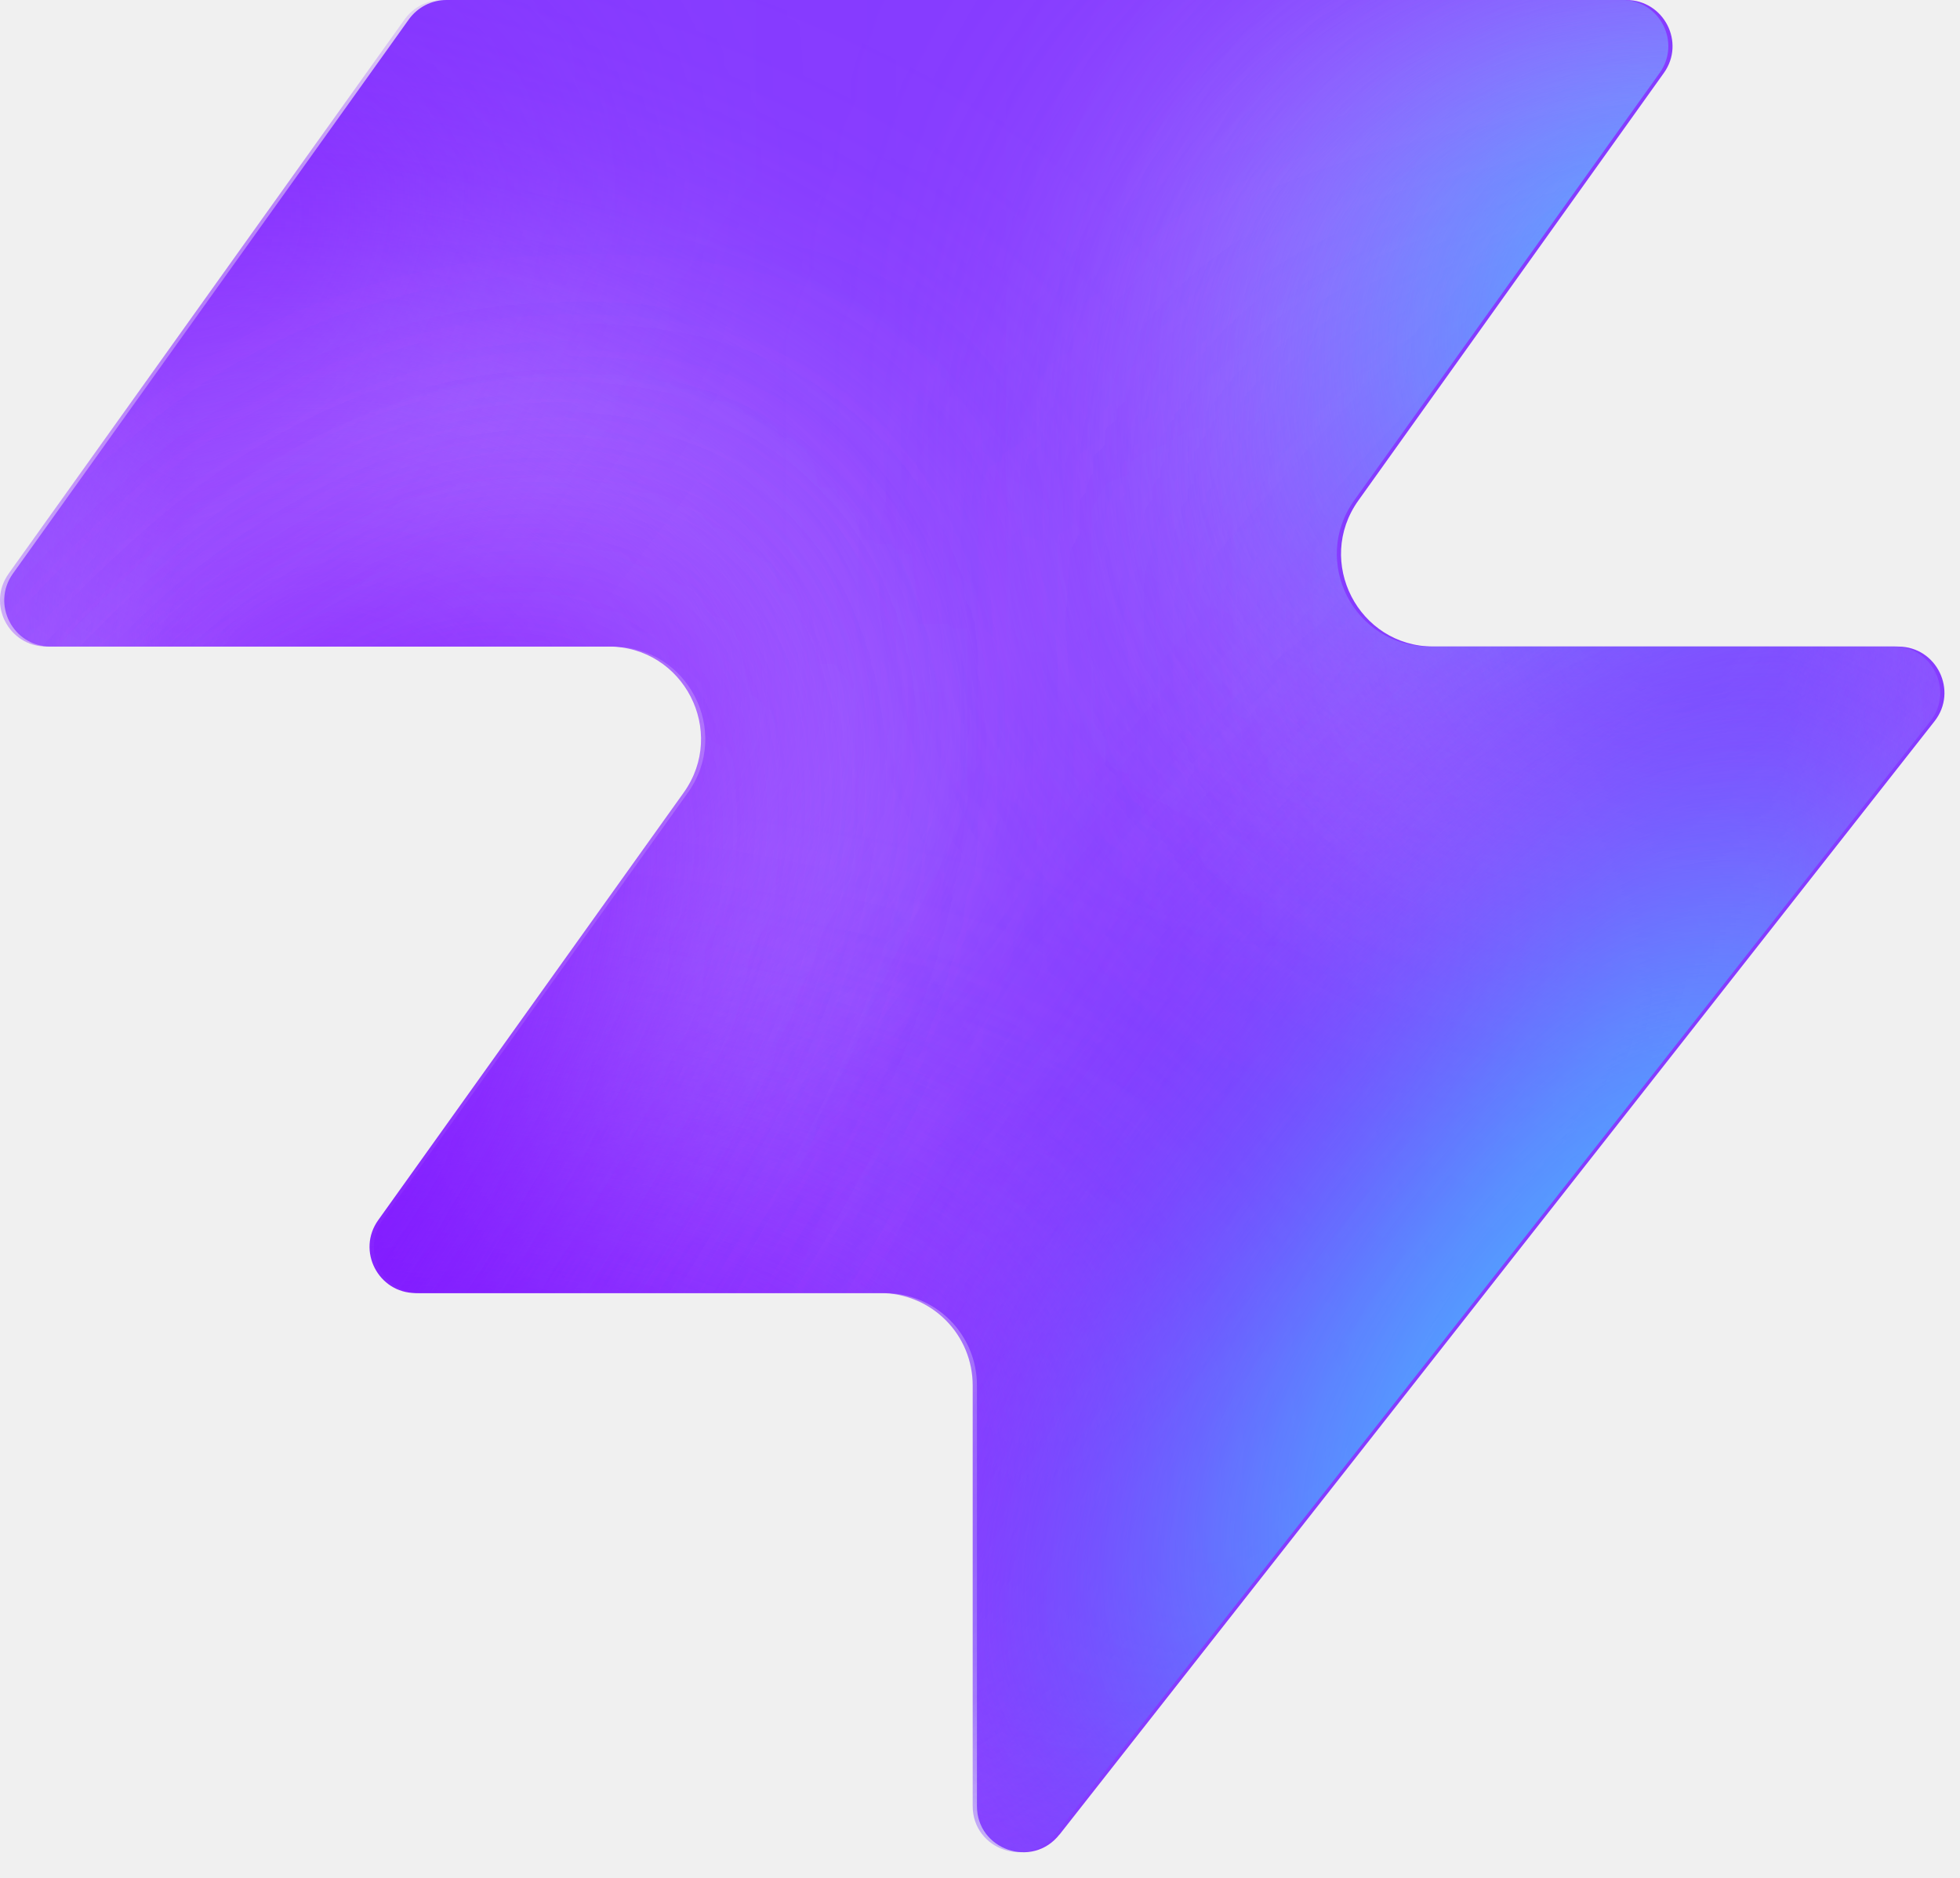
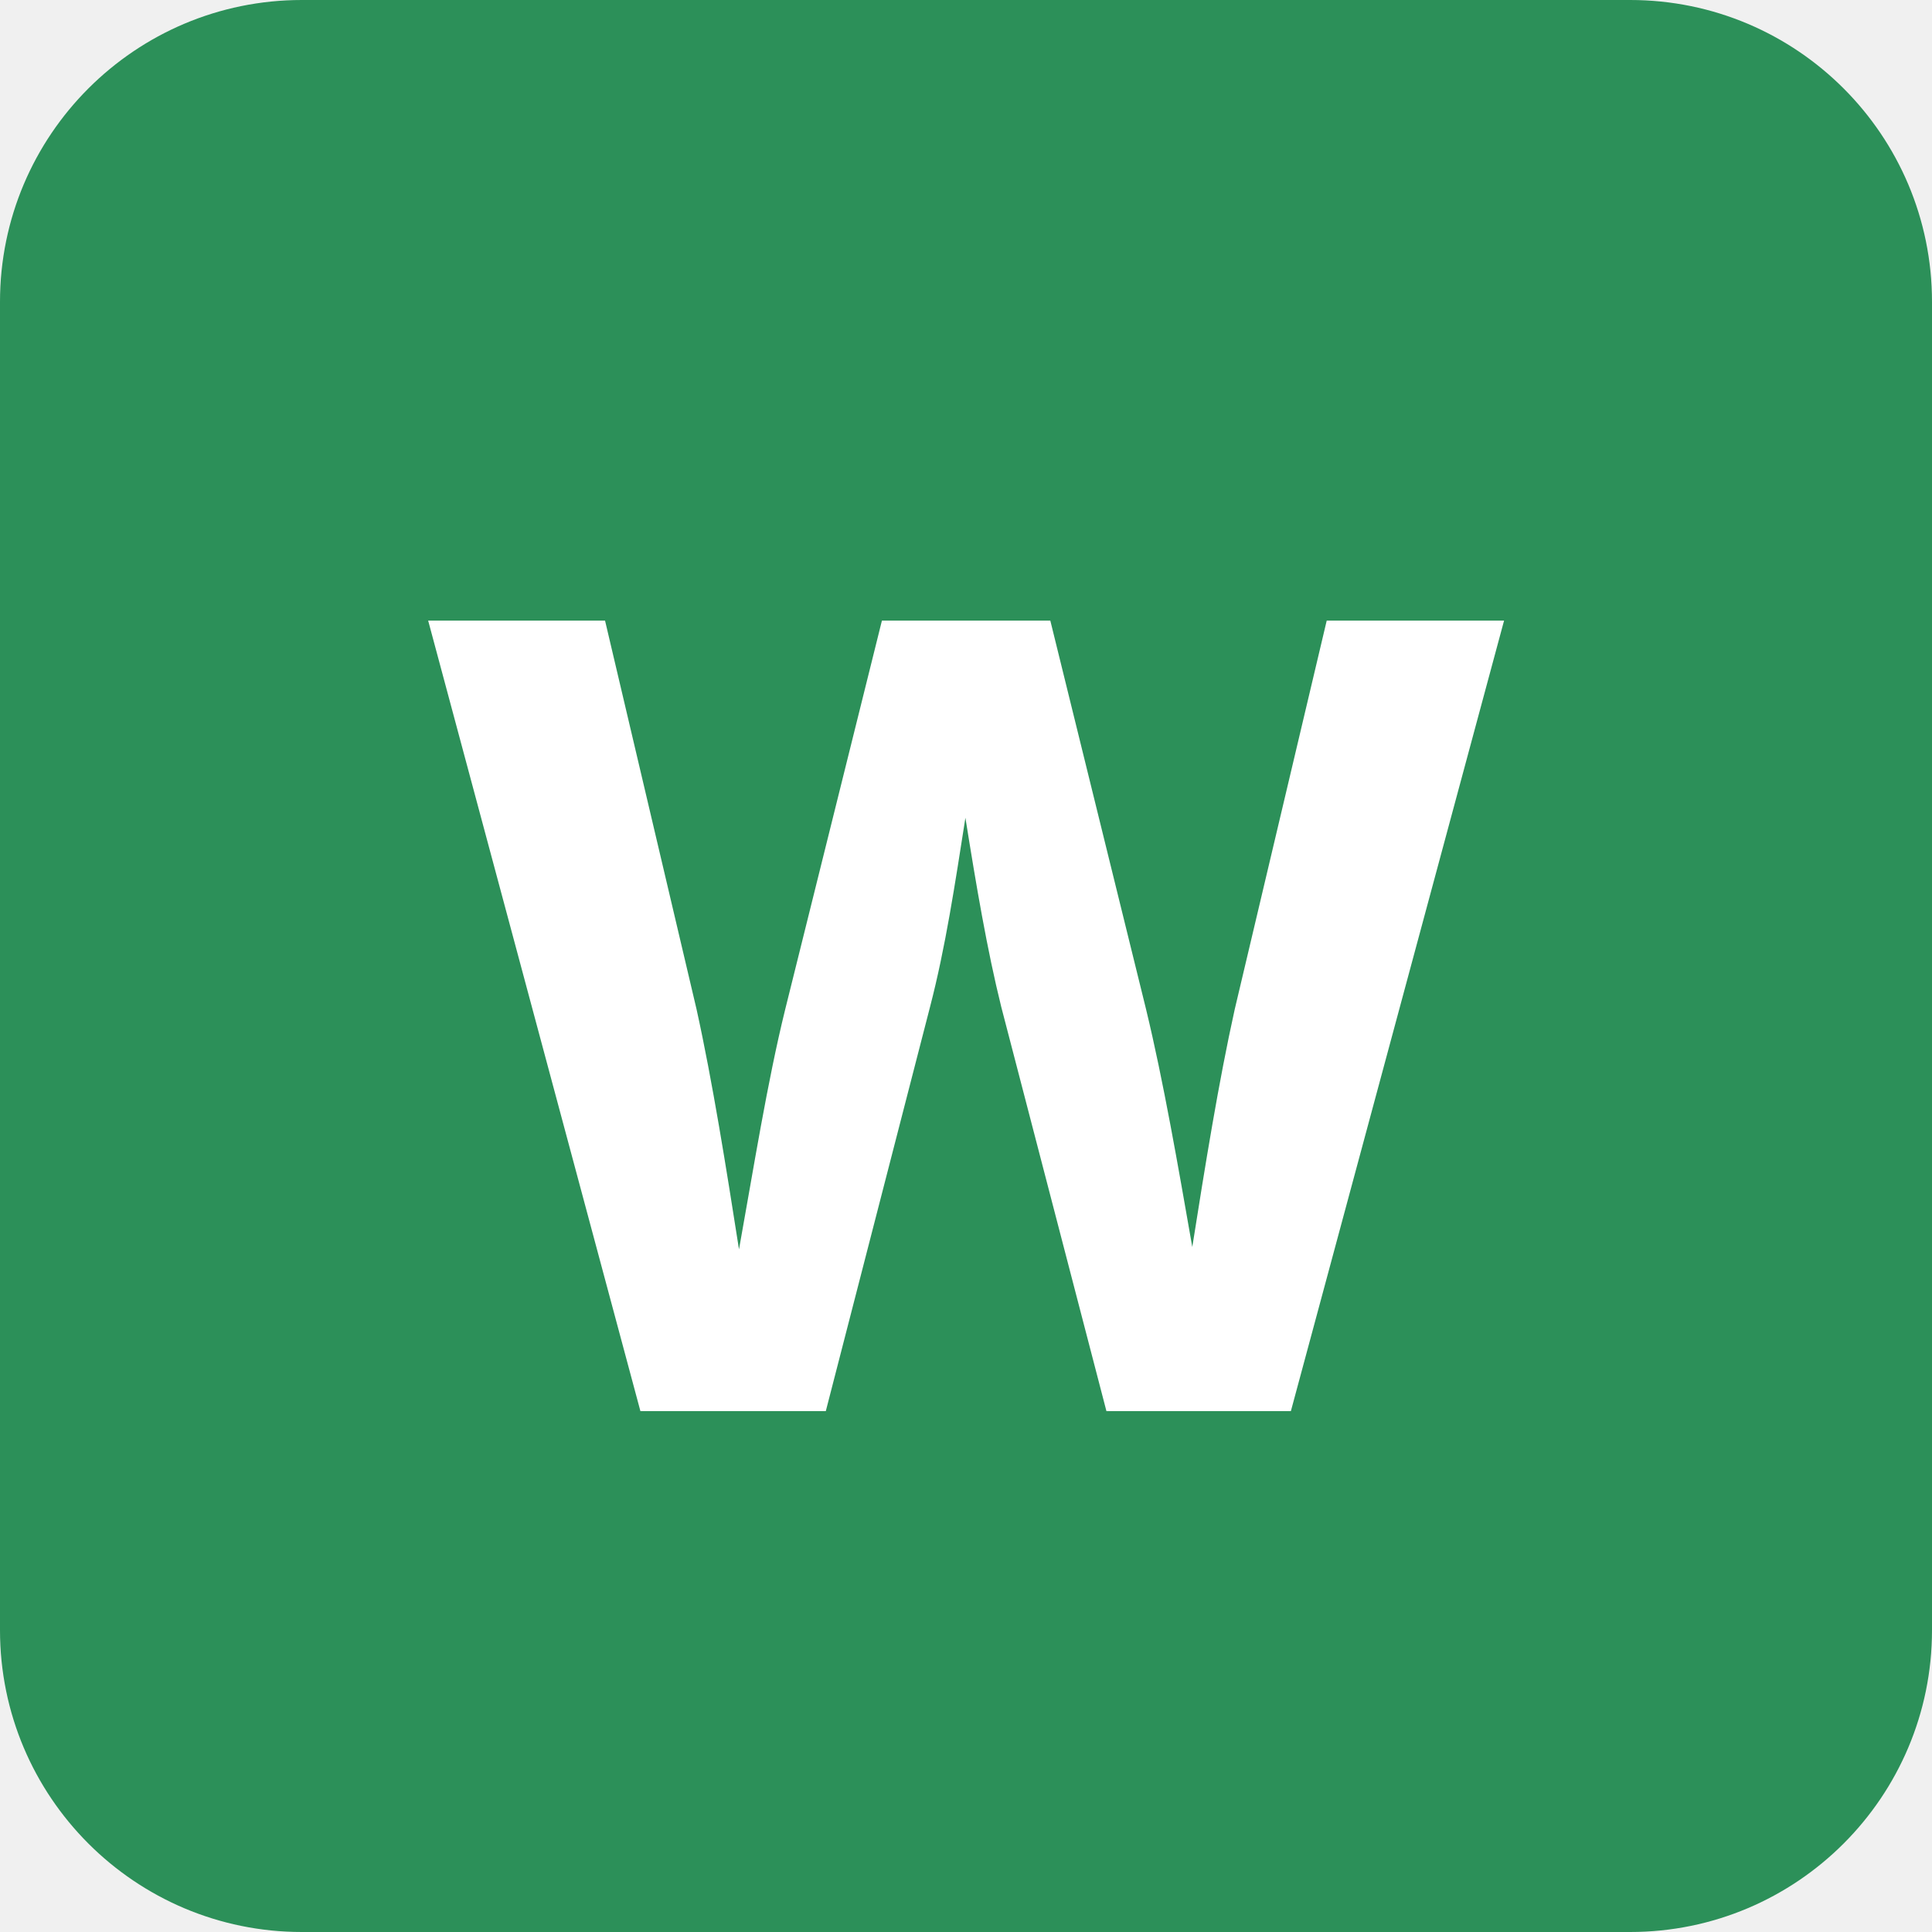
- <svg xmlns="http://www.w3.org/2000/svg" width="48" height="46" fill="none" viewBox="0 0 48 46">
-   <path fill="#863bff" d="M25.946 44.938c-.664.845-2.021.375-2.021-.698V33.937a2.26 2.26 0 0 0-2.262-2.262H10.287c-.92 0-1.456-1.04-.92-1.788l7.48-10.471c1.07-1.497 0-3.578-1.842-3.578H1.237c-.92 0-1.456-1.04-.92-1.788L10.013.474c.214-.297.556-.474.92-.474h28.894c.92 0 1.456 1.04.92 1.788l-7.48 10.471c-1.07 1.498 0 3.579 1.842 3.579h11.377c.943 0 1.473 1.088.89 1.83L25.947 44.94z" style="fill:#863bff;fill:color(display-p3 .525 .23 1);fill-opacity:1" />
-   <mask id="a" width="48" height="46" x="0" y="0" maskUnits="userSpaceOnUse" style="mask-type:alpha">
-     <path fill="#000" d="M25.842 44.938c-.664.844-2.021.375-2.021-.698V33.937a2.26 2.26 0 0 0-2.262-2.262H10.183c-.92 0-1.456-1.04-.92-1.788l7.48-10.471c1.07-1.498 0-3.579-1.842-3.579H1.133c-.92 0-1.456-1.04-.92-1.787L9.91.473c.214-.297.556-.474.92-.474h28.894c.92 0 1.456 1.04.92 1.788l-7.48 10.471c-1.07 1.498 0 3.578 1.842 3.578h11.377c.943 0 1.473 1.088.89 1.832L25.843 44.94z" style="fill:#000;fill-opacity:1" />
-   </mask>
-   <g mask="url(#a)">
-     <g filter="url(#b)">
-       <ellipse cx="5.508" cy="14.704" fill="#ede6ff" rx="5.508" ry="14.704" style="fill:#ede6ff;fill:color(display-p3 .927 .903 1);fill-opacity:1" transform="matrix(.00324 1 1 -.00324 -4.47 31.516)" />
-     </g>
-     <g filter="url(#c)">
-       <ellipse cx="10.399" cy="29.851" fill="#ede6ff" rx="10.399" ry="29.851" style="fill:#ede6ff;fill:color(display-p3 .927 .903 1);fill-opacity:1" transform="matrix(.00324 1 1 -.00324 -39.328 7.883)" />
-     </g>
-     <g filter="url(#d)">
-       <ellipse cx="5.508" cy="30.487" fill="#7e14ff" rx="5.508" ry="30.487" style="fill:#7e14ff;fill:color(display-p3 .492 .077 1);fill-opacity:1" transform="rotate(89.814 -25.913 -14.639)scale(1 -1)" />
-     </g>
-     <g filter="url(#e)">
-       <ellipse cx="5.508" cy="30.599" fill="#7e14ff" rx="5.508" ry="30.599" style="fill:#7e14ff;fill:color(display-p3 .492 .077 1);fill-opacity:1" transform="rotate(89.814 -32.644 -3.334)scale(1 -1)" />
-     </g>
-     <g filter="url(#f)">
-       <ellipse cx="5.508" cy="30.599" fill="#7e14ff" rx="5.508" ry="30.599" style="fill:#7e14ff;fill:color(display-p3 .492 .077 1);fill-opacity:1" transform="matrix(.00324 1 1 -.00324 -34.34 30.47)" />
-     </g>
-     <g filter="url(#g)">
-       <ellipse cx="14.072" cy="22.078" fill="#ede6ff" rx="14.072" ry="22.078" style="fill:#ede6ff;fill:color(display-p3 .927 .903 1);fill-opacity:1" transform="rotate(93.35 24.506 48.493)scale(-1 1)" />
-     </g>
-     <g filter="url(#h)">
-       <ellipse cx="3.47" cy="21.501" fill="#7e14ff" rx="3.47" ry="21.501" style="fill:#7e14ff;fill:color(display-p3 .492 .077 1);fill-opacity:1" transform="rotate(89.009 28.708 47.59)scale(-1 1)" />
-     </g>
-     <g filter="url(#i)">
-       <ellipse cx="3.47" cy="21.501" fill="#7e14ff" rx="3.47" ry="21.501" style="fill:#7e14ff;fill:color(display-p3 .492 .077 1);fill-opacity:1" transform="rotate(89.009 28.708 47.59)scale(-1 1)" />
-     </g>
-     <g filter="url(#j)">
-       <ellipse cx=".387" cy="8.972" fill="#7e14ff" rx="4.407" ry="29.108" style="fill:#7e14ff;fill:color(display-p3 .492 .077 1);fill-opacity:1" transform="rotate(39.51 .387 8.972)" />
-     </g>
-     <g filter="url(#k)">
-       <ellipse cx="47.523" cy="-6.092" fill="#7e14ff" rx="4.407" ry="29.108" style="fill:#7e14ff;fill:color(display-p3 .492 .077 1);fill-opacity:1" transform="rotate(37.892 47.523 -6.092)" />
-     </g>
-     <g filter="url(#l)">
-       <ellipse cx="41.412" cy="6.333" fill="#47bfff" rx="5.971" ry="9.665" style="fill:#47bfff;fill:color(display-p3 .28 .748 1);fill-opacity:1" transform="rotate(37.892 41.412 6.333)" />
-     </g>
-     <g filter="url(#m)">
-       <ellipse cx="-1.879" cy="38.332" fill="#7e14ff" rx="4.407" ry="29.108" style="fill:#7e14ff;fill:color(display-p3 .492 .077 1);fill-opacity:1" transform="rotate(37.892 -1.88 38.332)" />
-     </g>
-     <g filter="url(#n)">
-       <ellipse cx="-1.879" cy="38.332" fill="#7e14ff" rx="4.407" ry="29.108" style="fill:#7e14ff;fill:color(display-p3 .492 .077 1);fill-opacity:1" transform="rotate(37.892 -1.88 38.332)" />
-     </g>
-     <g filter="url(#o)">
-       <ellipse cx="35.651" cy="29.907" fill="#7e14ff" rx="4.407" ry="29.108" style="fill:#7e14ff;fill:color(display-p3 .492 .077 1);fill-opacity:1" transform="rotate(37.892 35.651 29.907)" />
-     </g>
-     <g filter="url(#p)">
-       <ellipse cx="38.418" cy="32.4" fill="#47bfff" rx="5.971" ry="15.297" style="fill:#47bfff;fill:color(display-p3 .28 .748 1);fill-opacity:1" transform="rotate(37.892 38.418 32.4)" />
-     </g>
-   </g>
-   <defs>
-     <filter id="b" width="60.045" height="41.654" x="-19.77" y="16.149" color-interpolation-filters="sRGB" filterUnits="userSpaceOnUse">
-       <feFlood flood-opacity="0" result="BackgroundImageFix" />
-       <feBlend in="SourceGraphic" in2="BackgroundImageFix" result="shape" />
-       <feGaussianBlur result="effect1_foregroundBlur_2002_17158" stdDeviation="7.659" />
-     </filter>
-     <filter id="c" width="90.34" height="51.437" x="-54.613" y="-7.533" color-interpolation-filters="sRGB" filterUnits="userSpaceOnUse">
-       <feFlood flood-opacity="0" result="BackgroundImageFix" />
-       <feBlend in="SourceGraphic" in2="BackgroundImageFix" result="shape" />
-       <feGaussianBlur result="effect1_foregroundBlur_2002_17158" stdDeviation="7.659" />
-     </filter>
-     <filter id="d" width="79.355" height="29.4" x="-49.64" y="2.03" color-interpolation-filters="sRGB" filterUnits="userSpaceOnUse">
-       <feFlood flood-opacity="0" result="BackgroundImageFix" />
-       <feBlend in="SourceGraphic" in2="BackgroundImageFix" result="shape" />
-       <feGaussianBlur result="effect1_foregroundBlur_2002_17158" stdDeviation="4.596" />
-     </filter>
-     <filter id="e" width="79.579" height="29.4" x="-45.045" y="20.029" color-interpolation-filters="sRGB" filterUnits="userSpaceOnUse">
-       <feFlood flood-opacity="0" result="BackgroundImageFix" />
-       <feBlend in="SourceGraphic" in2="BackgroundImageFix" result="shape" />
-       <feGaussianBlur result="effect1_foregroundBlur_2002_17158" stdDeviation="4.596" />
-     </filter>
-     <filter id="f" width="79.579" height="29.4" x="-43.513" y="21.178" color-interpolation-filters="sRGB" filterUnits="userSpaceOnUse">
-       <feFlood flood-opacity="0" result="BackgroundImageFix" />
-       <feBlend in="SourceGraphic" in2="BackgroundImageFix" result="shape" />
-       <feGaussianBlur result="effect1_foregroundBlur_2002_17158" stdDeviation="4.596" />
-     </filter>
-     <filter id="g" width="74.749" height="58.852" x="15.756" y="-17.901" color-interpolation-filters="sRGB" filterUnits="userSpaceOnUse">
-       <feFlood flood-opacity="0" result="BackgroundImageFix" />
-       <feBlend in="SourceGraphic" in2="BackgroundImageFix" result="shape" />
-       <feGaussianBlur result="effect1_foregroundBlur_2002_17158" stdDeviation="7.659" />
-     </filter>
-     <filter id="h" width="61.377" height="25.362" x="23.548" y="2.284" color-interpolation-filters="sRGB" filterUnits="userSpaceOnUse">
-       <feFlood flood-opacity="0" result="BackgroundImageFix" />
-       <feBlend in="SourceGraphic" in2="BackgroundImageFix" result="shape" />
-       <feGaussianBlur result="effect1_foregroundBlur_2002_17158" stdDeviation="4.596" />
-     </filter>
-     <filter id="i" width="61.377" height="25.362" x="23.548" y="2.284" color-interpolation-filters="sRGB" filterUnits="userSpaceOnUse">
-       <feFlood flood-opacity="0" result="BackgroundImageFix" />
-       <feBlend in="SourceGraphic" in2="BackgroundImageFix" result="shape" />
-       <feGaussianBlur result="effect1_foregroundBlur_2002_17158" stdDeviation="4.596" />
-     </filter>
-     <filter id="j" width="56.045" height="63.649" x="-27.636" y="-22.853" color-interpolation-filters="sRGB" filterUnits="userSpaceOnUse">
-       <feFlood flood-opacity="0" result="BackgroundImageFix" />
-       <feBlend in="SourceGraphic" in2="BackgroundImageFix" result="shape" />
-       <feGaussianBlur result="effect1_foregroundBlur_2002_17158" stdDeviation="4.596" />
-     </filter>
-     <filter id="k" width="54.814" height="64.646" x="20.116" y="-38.415" color-interpolation-filters="sRGB" filterUnits="userSpaceOnUse">
-       <feFlood flood-opacity="0" result="BackgroundImageFix" />
-       <feBlend in="SourceGraphic" in2="BackgroundImageFix" result="shape" />
-       <feGaussianBlur result="effect1_foregroundBlur_2002_17158" stdDeviation="4.596" />
-     </filter>
-     <filter id="l" width="33.541" height="35.313" x="24.641" y="-11.323" color-interpolation-filters="sRGB" filterUnits="userSpaceOnUse">
-       <feFlood flood-opacity="0" result="BackgroundImageFix" />
-       <feBlend in="SourceGraphic" in2="BackgroundImageFix" result="shape" />
-       <feGaussianBlur result="effect1_foregroundBlur_2002_17158" stdDeviation="4.596" />
-     </filter>
-     <filter id="m" width="54.814" height="64.646" x="-29.286" y="6.009" color-interpolation-filters="sRGB" filterUnits="userSpaceOnUse">
-       <feFlood flood-opacity="0" result="BackgroundImageFix" />
-       <feBlend in="SourceGraphic" in2="BackgroundImageFix" result="shape" />
-       <feGaussianBlur result="effect1_foregroundBlur_2002_17158" stdDeviation="4.596" />
-     </filter>
-     <filter id="n" width="54.814" height="64.646" x="-29.286" y="6.009" color-interpolation-filters="sRGB" filterUnits="userSpaceOnUse">
-       <feFlood flood-opacity="0" result="BackgroundImageFix" />
-       <feBlend in="SourceGraphic" in2="BackgroundImageFix" result="shape" />
-       <feGaussianBlur result="effect1_foregroundBlur_2002_17158" stdDeviation="4.596" />
-     </filter>
-     <filter id="o" width="54.814" height="64.646" x="8.244" y="-2.416" color-interpolation-filters="sRGB" filterUnits="userSpaceOnUse">
-       <feFlood flood-opacity="0" result="BackgroundImageFix" />
-       <feBlend in="SourceGraphic" in2="BackgroundImageFix" result="shape" />
-       <feGaussianBlur result="effect1_foregroundBlur_2002_17158" stdDeviation="4.596" />
-     </filter>
-     <filter id="p" width="39.409" height="43.623" x="18.713" y="10.588" color-interpolation-filters="sRGB" filterUnits="userSpaceOnUse">
-       <feFlood flood-opacity="0" result="BackgroundImageFix" />
-       <feBlend in="SourceGraphic" in2="BackgroundImageFix" result="shape" />
-       <feGaussianBlur result="effect1_foregroundBlur_2002_17158" stdDeviation="4.596" />
-     </filter>
-   </defs>
+ <svg xmlns="http://www.w3.org/2000/svg" viewBox="0 0 64 64">
+   <rect width="64" height="64" rx="10" fill="#2C9059" />
+   <text x="50%" y="52%" text-anchor="middle" dominant-baseline="middle" font-family="Inter, Arial, Helvetica, sans-serif" font-size="36" font-weight="700" fill="#FFFFFF">
+     W
+   </text>
</svg>
